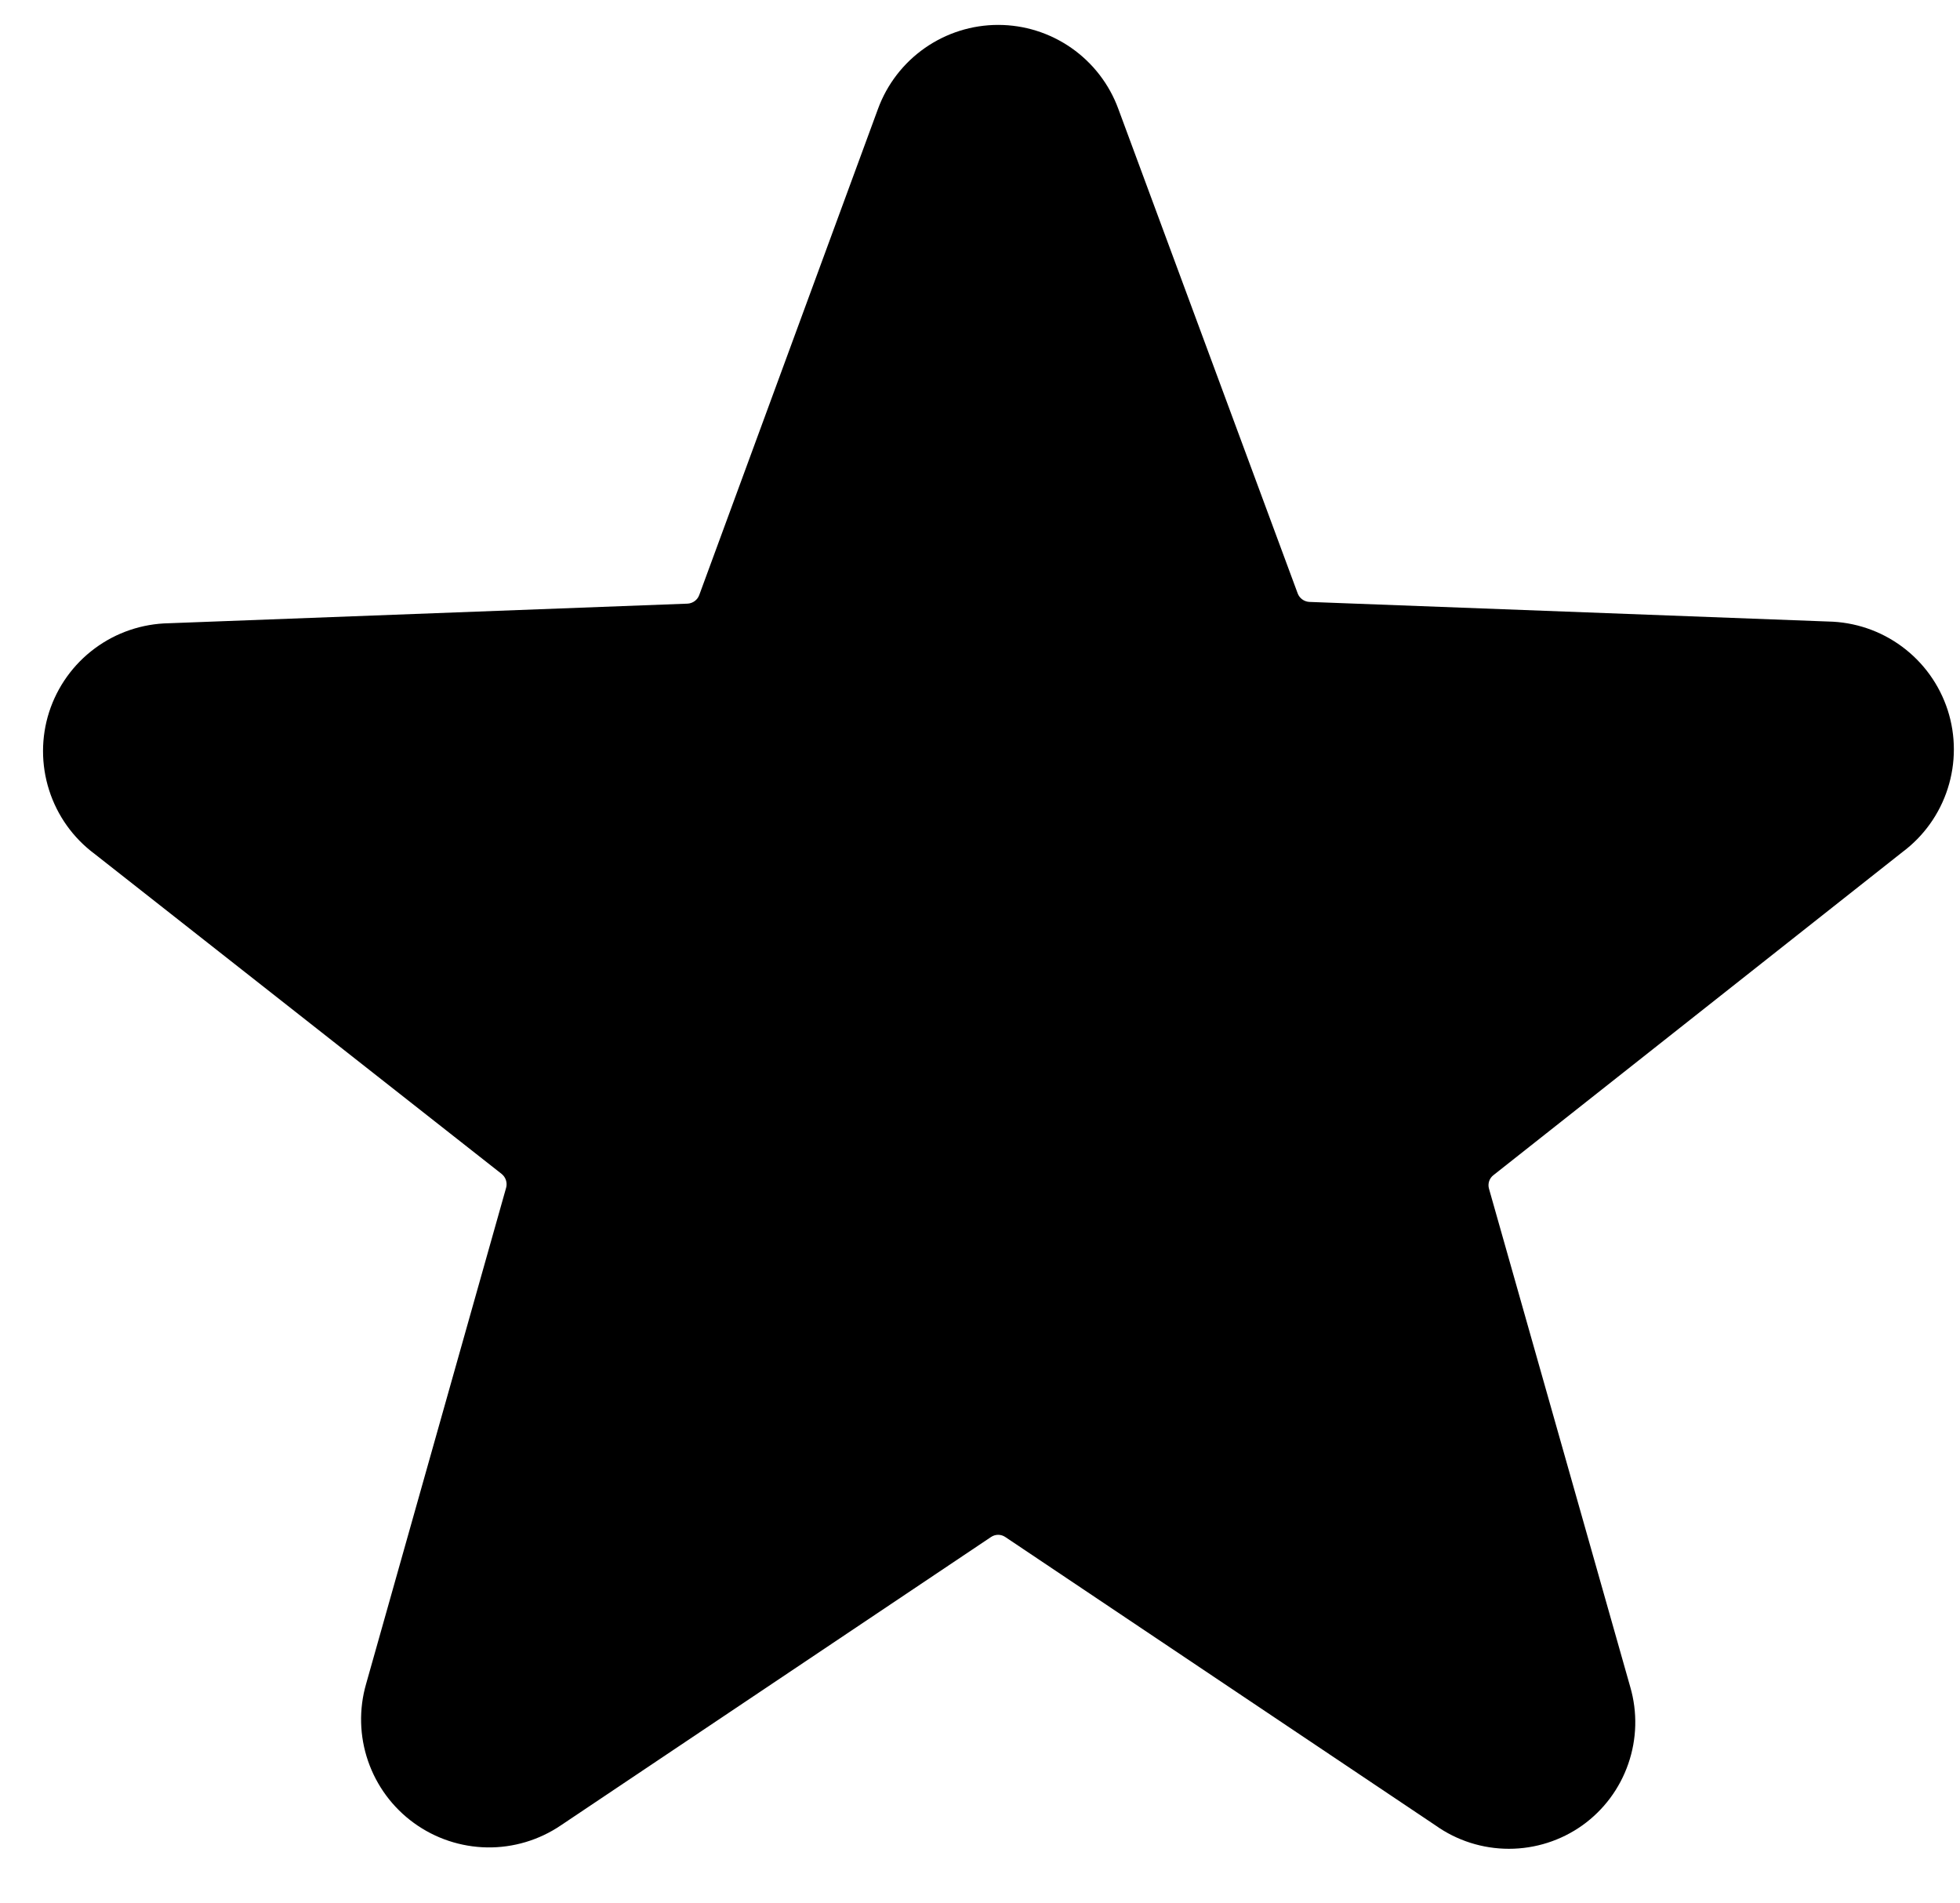
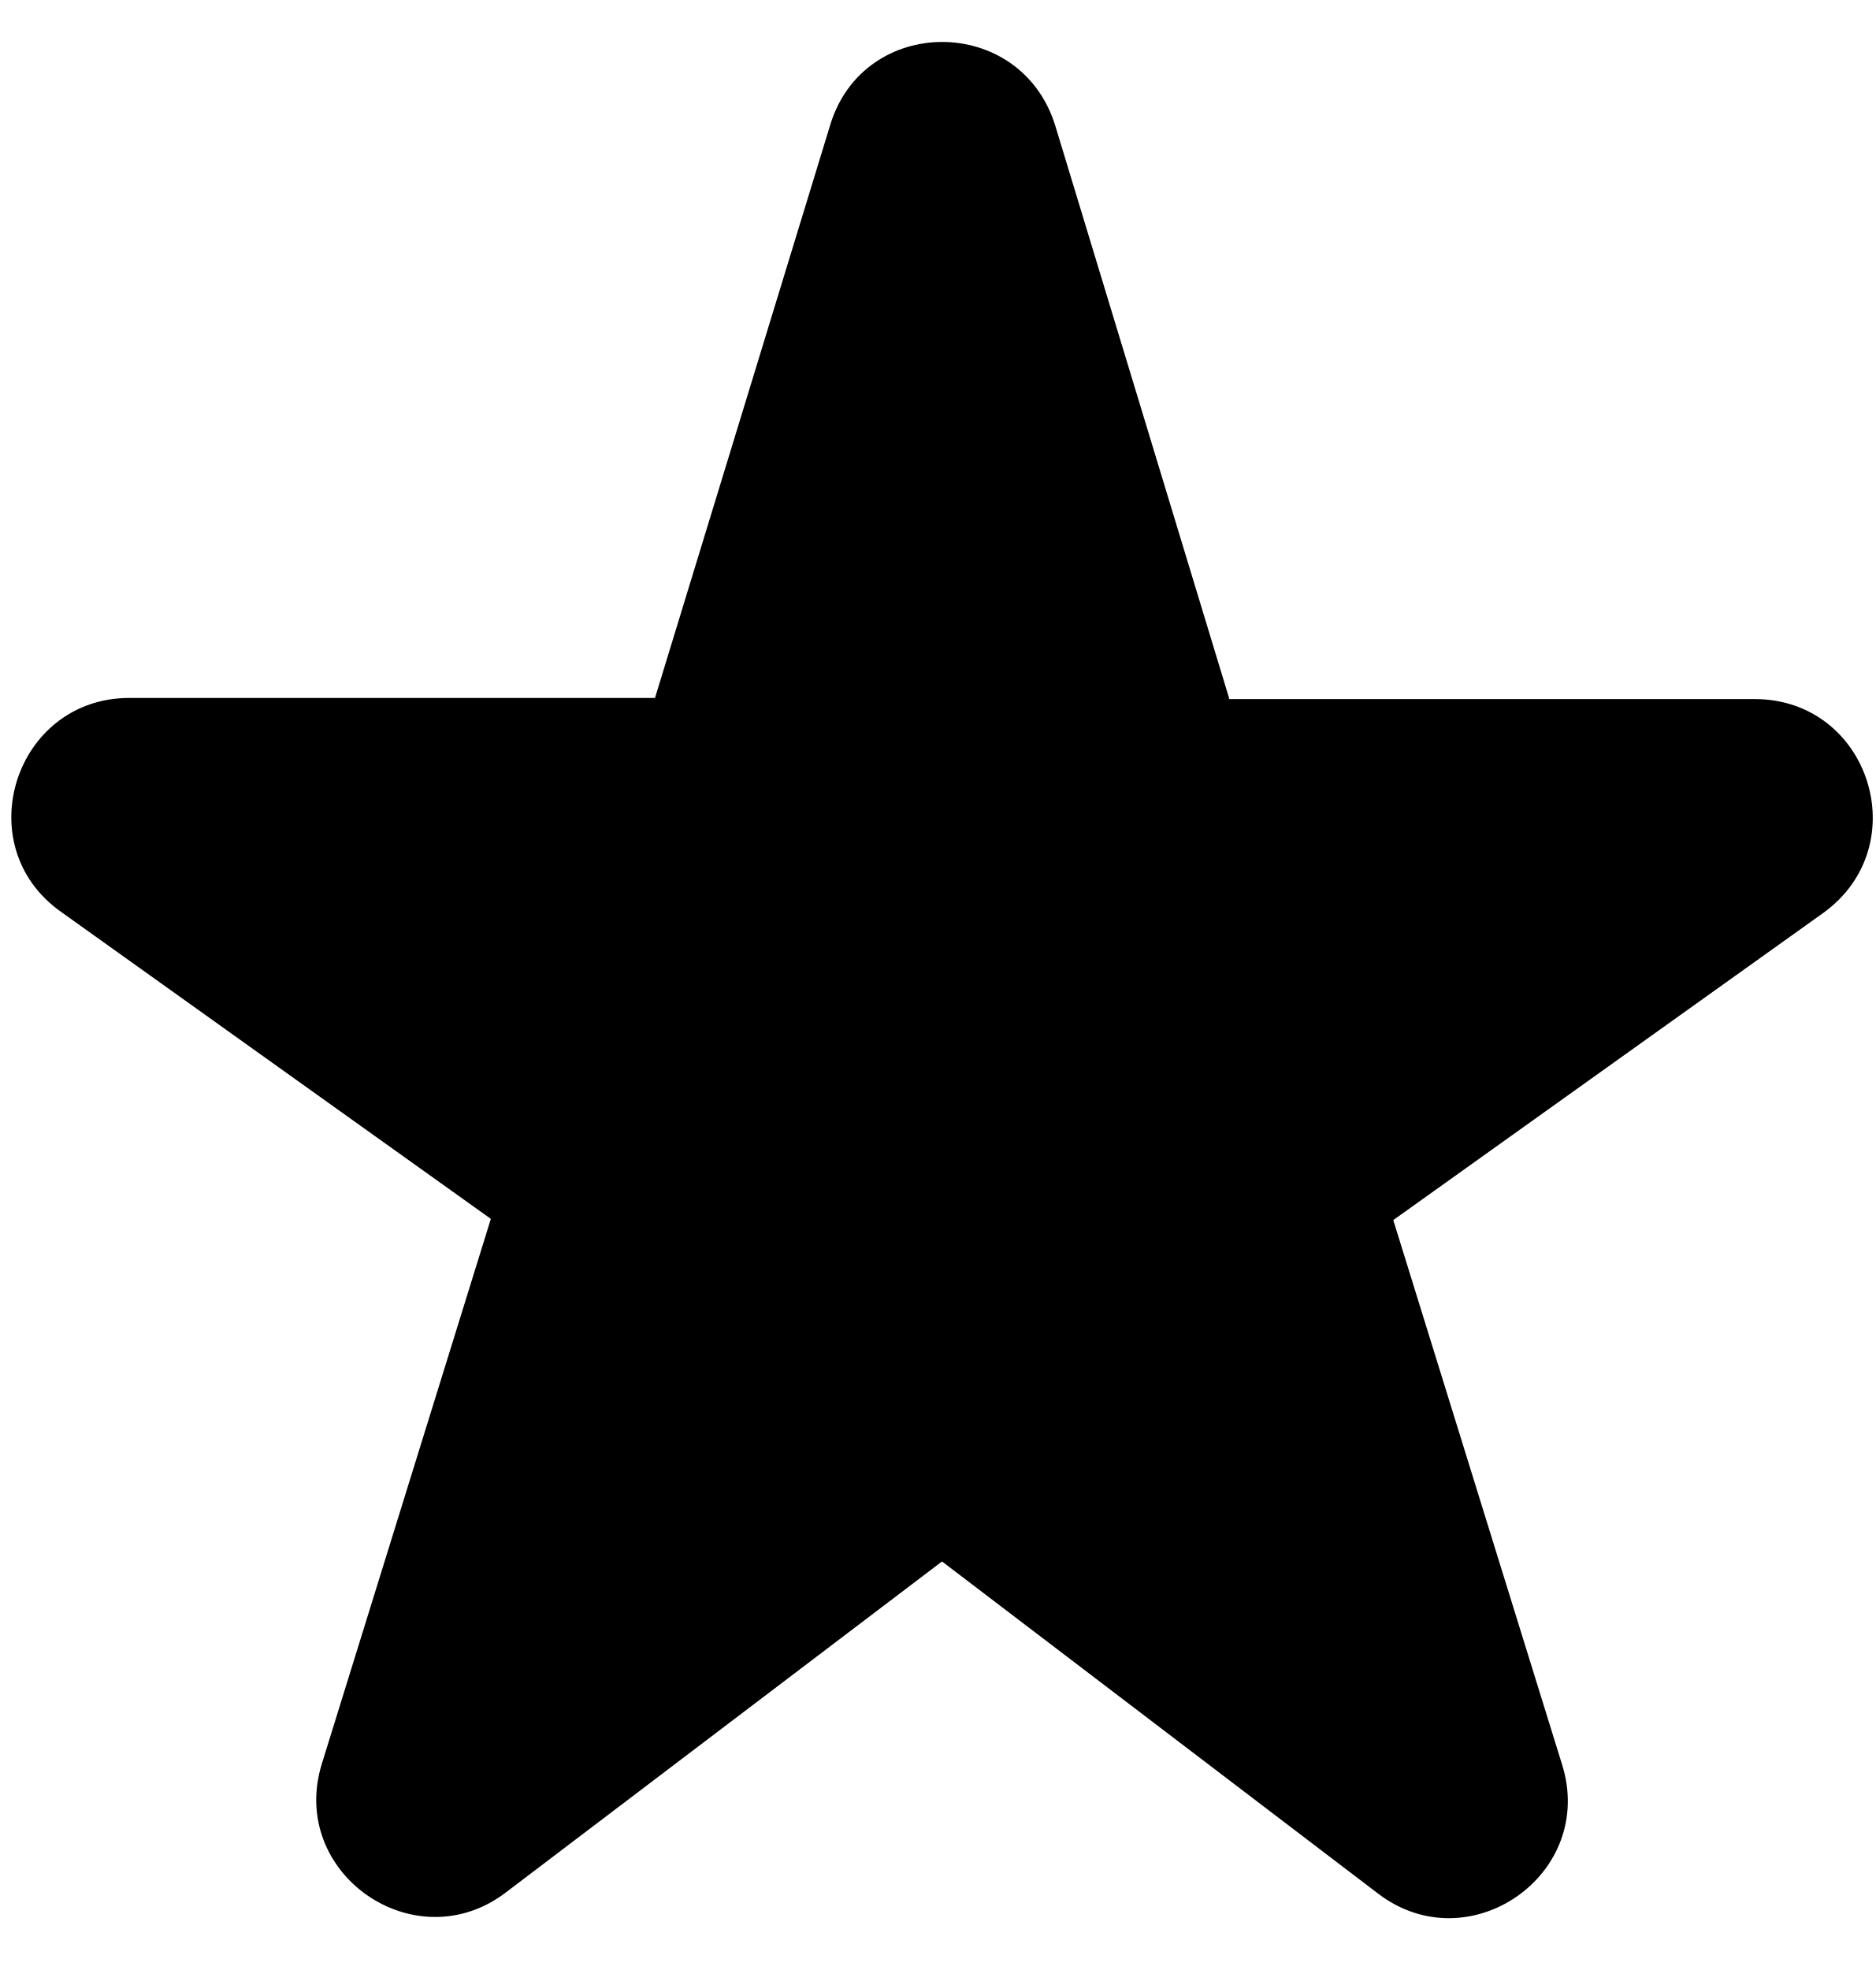
- <svg xmlns="http://www.w3.org/2000/svg" width="34" height="33" viewBox="0 0 34 33" fill="none">
-   <path d="M33 14.78C33.372 14.503 33.647 14.117 33.788 13.675C33.929 13.234 33.929 12.759 33.787 12.318C33.644 11.877 33.368 11.492 32.995 11.216C32.623 10.94 32.173 10.788 31.71 10.78L22.71 10.44C22.666 10.437 22.623 10.421 22.588 10.395C22.552 10.368 22.525 10.332 22.51 10.29L19.4 1.89C19.244 1.463 18.96 1.094 18.587 0.833C18.214 0.572 17.77 0.432 17.315 0.432C16.86 0.432 16.416 0.572 16.043 0.833C15.67 1.094 15.386 1.463 15.23 1.89L12.13 10.32C12.115 10.362 12.088 10.398 12.052 10.425C12.017 10.451 11.974 10.467 11.93 10.47L2.93 10.81C2.467 10.818 2.017 10.97 1.645 11.246C1.272 11.522 0.996 11.907 0.853 12.348C0.711 12.789 0.711 13.264 0.852 13.705C0.993 14.147 1.268 14.533 1.64 14.81L8.7 20.36C8.735 20.388 8.762 20.425 8.776 20.468C8.79 20.511 8.792 20.557 8.78 20.6L6.35 29.21C6.224 29.648 6.236 30.115 6.385 30.546C6.534 30.978 6.812 31.353 7.181 31.62C7.55 31.888 7.993 32.035 8.449 32.043C8.905 32.05 9.353 31.916 9.73 31.66L17.19 26.66C17.227 26.635 17.27 26.621 17.315 26.621C17.36 26.621 17.403 26.635 17.44 26.66L24.9 31.66C25.272 31.925 25.718 32.067 26.175 32.067C26.632 32.067 27.078 31.925 27.45 31.66C27.82 31.395 28.098 31.022 28.246 30.592C28.395 30.162 28.407 29.697 28.28 29.26L25.83 20.62C25.817 20.577 25.818 20.53 25.832 20.487C25.846 20.444 25.874 20.407 25.91 20.38L33 14.78Z" fill="black" />
+ <svg xmlns="http://www.w3.org/2000/svg" width="20" height="21" viewBox="0 0 20 21" fill="none">
+   <path d="M13.103 7.44L11.252 1.345C10.887 0.148 9.199 0.148 8.847 1.345L6.983 7.44H1.379C0.158 7.44 -0.346 9.014 0.649 9.719L5.233 12.993L3.432 18.799C3.067 19.97 4.427 20.914 5.396 20.171L10.043 16.645L14.69 20.184C15.66 20.927 17.02 19.982 16.654 18.811L14.854 13.006L19.438 9.732C20.432 9.014 19.929 7.452 18.707 7.452H13.103V7.44Z" fill="black" />
</svg>
